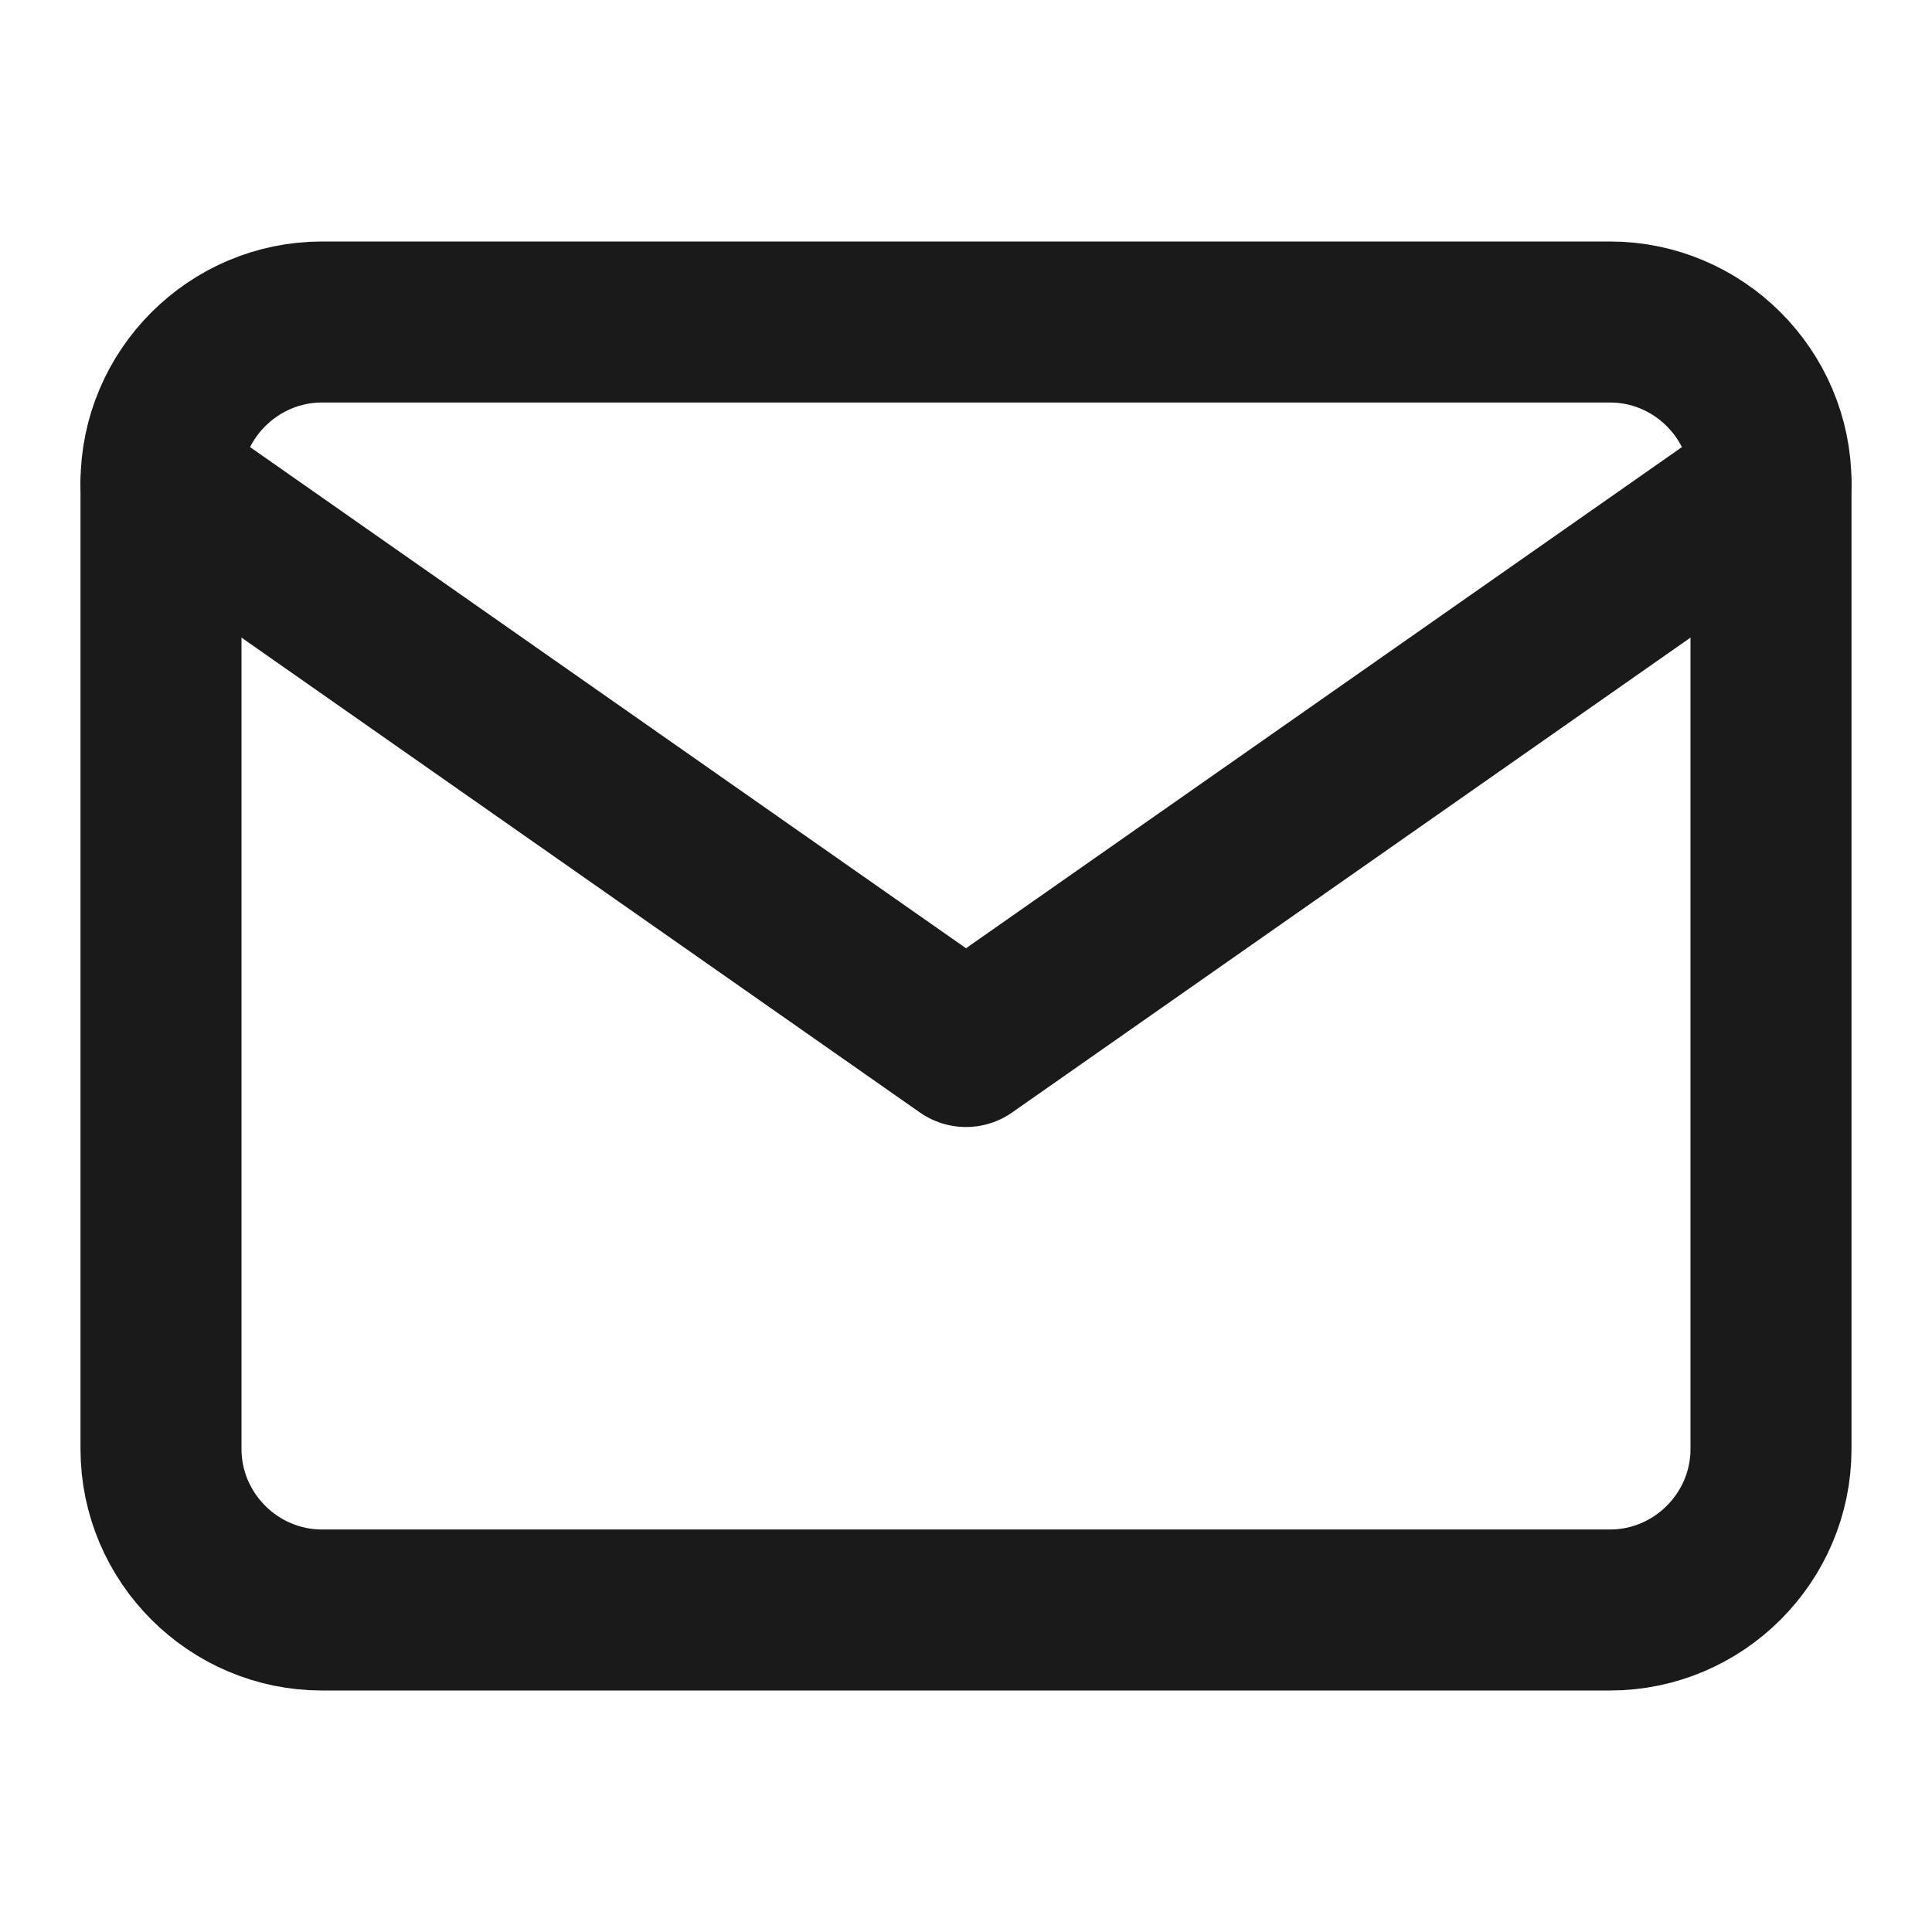
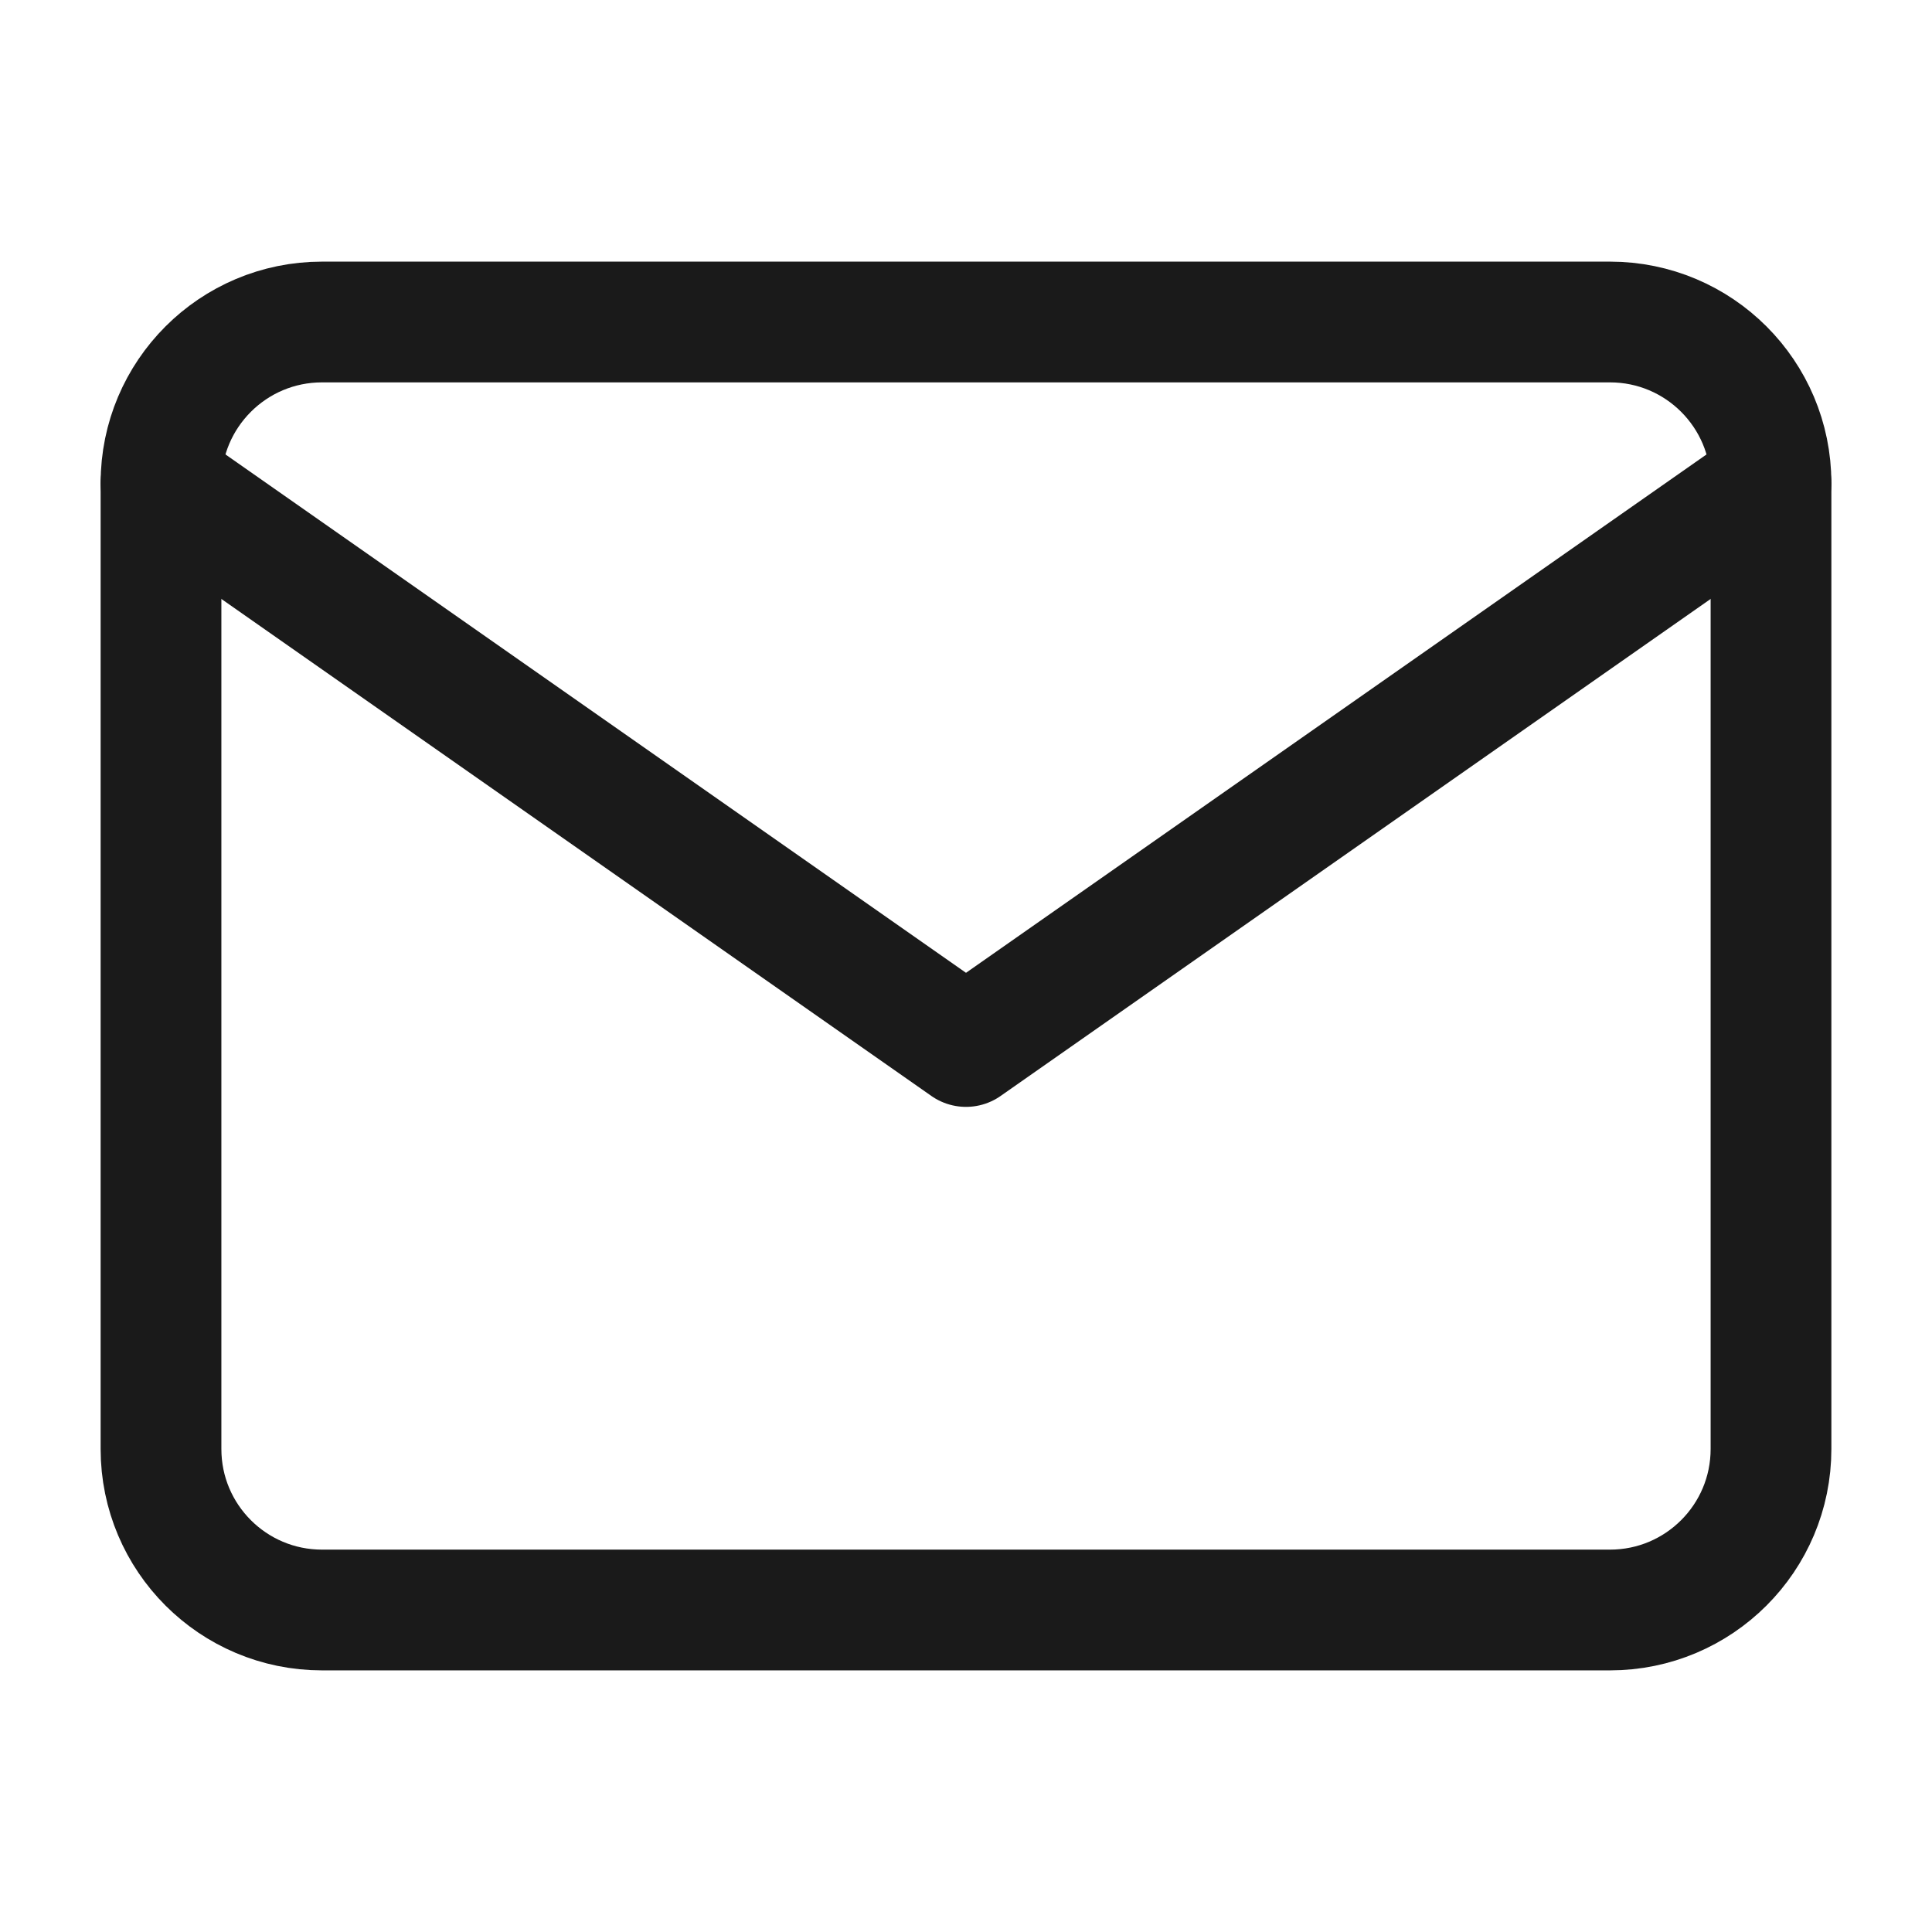
- <svg xmlns="http://www.w3.org/2000/svg" viewBox="0 0 24 24" fill="none" stroke="#1a1a1a" stroke-width="2" stroke-linecap="round" stroke-linejoin="round">
-   <path d="M4 4h16c1.1 0 2 .9 2 2v12c0 1.1-.9 2-2 2H4c-1.1 0-2-.9-2-2V6c0-1.1.9-2 2-2z" />
+ <svg xmlns="http://www.w3.org/2000/svg" viewBox="0 0 24 24" fill="none" stroke="#1a1a1a" stroke-width="1.5" stroke-linecap="round" stroke-linejoin="round">
+   <rect x="2" y="4" width="20" height="16" rx="2" ry="2" />
  <polyline points="22,6 12,13 2,6" />
</svg>
